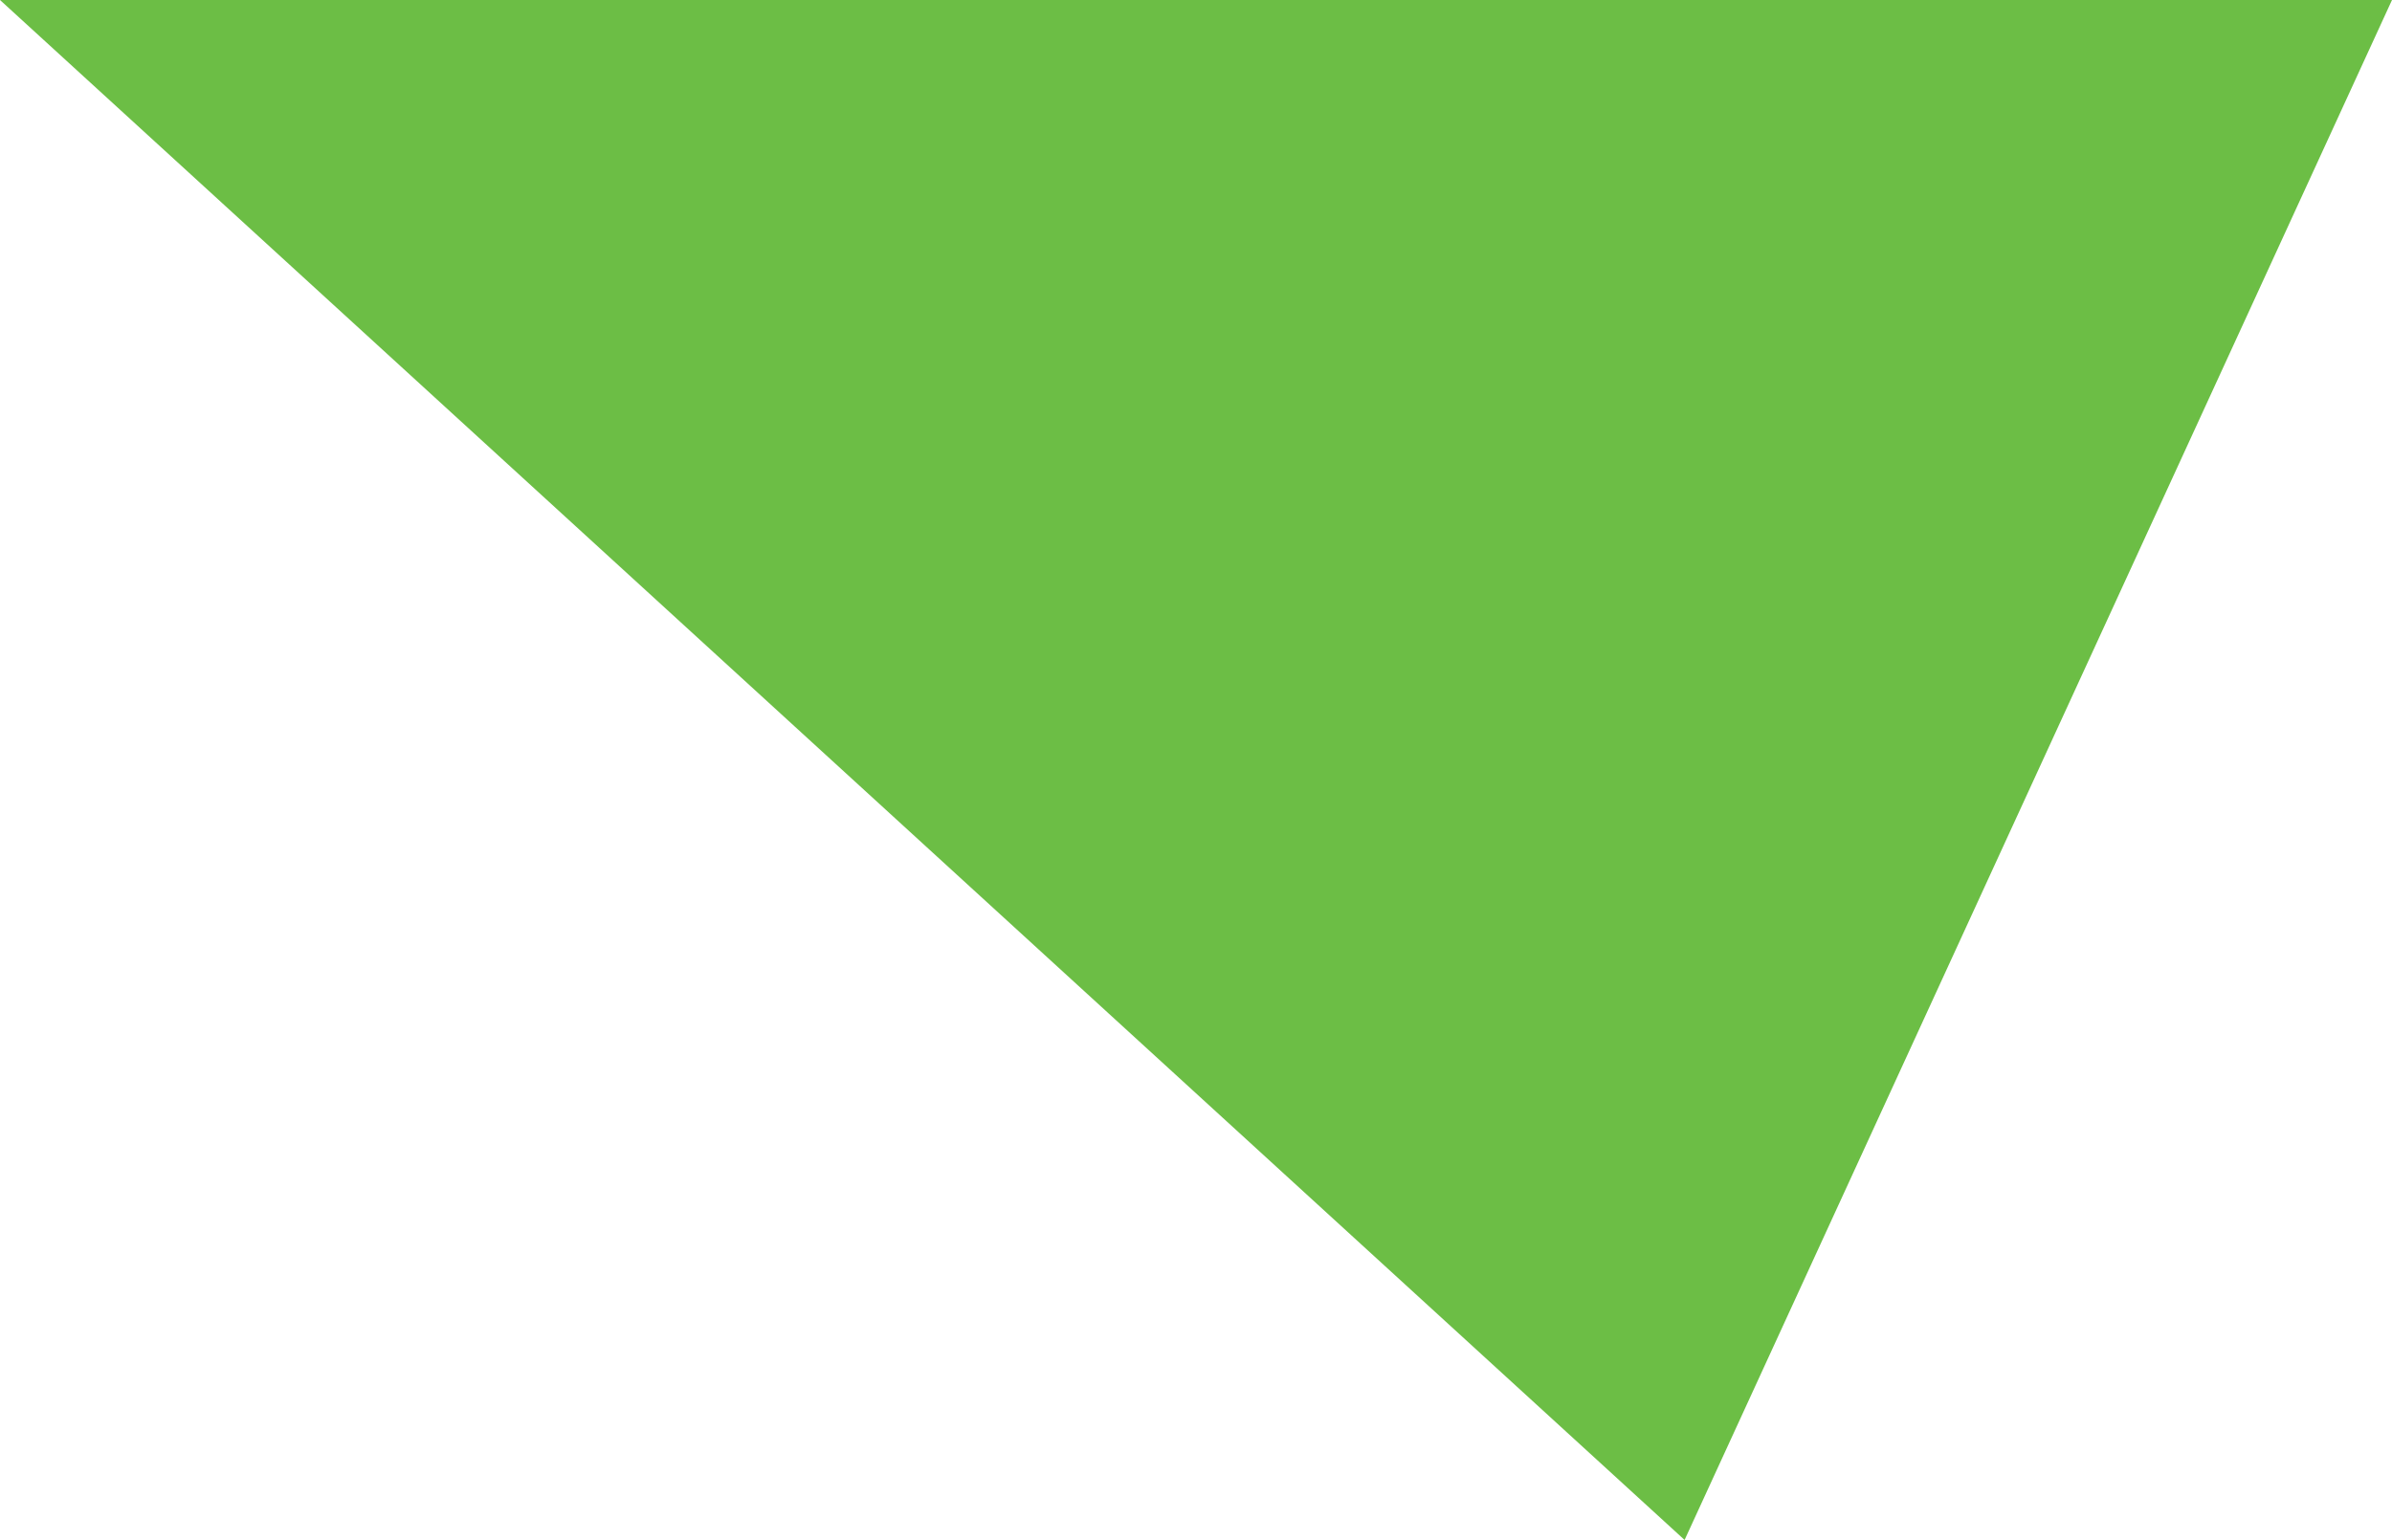
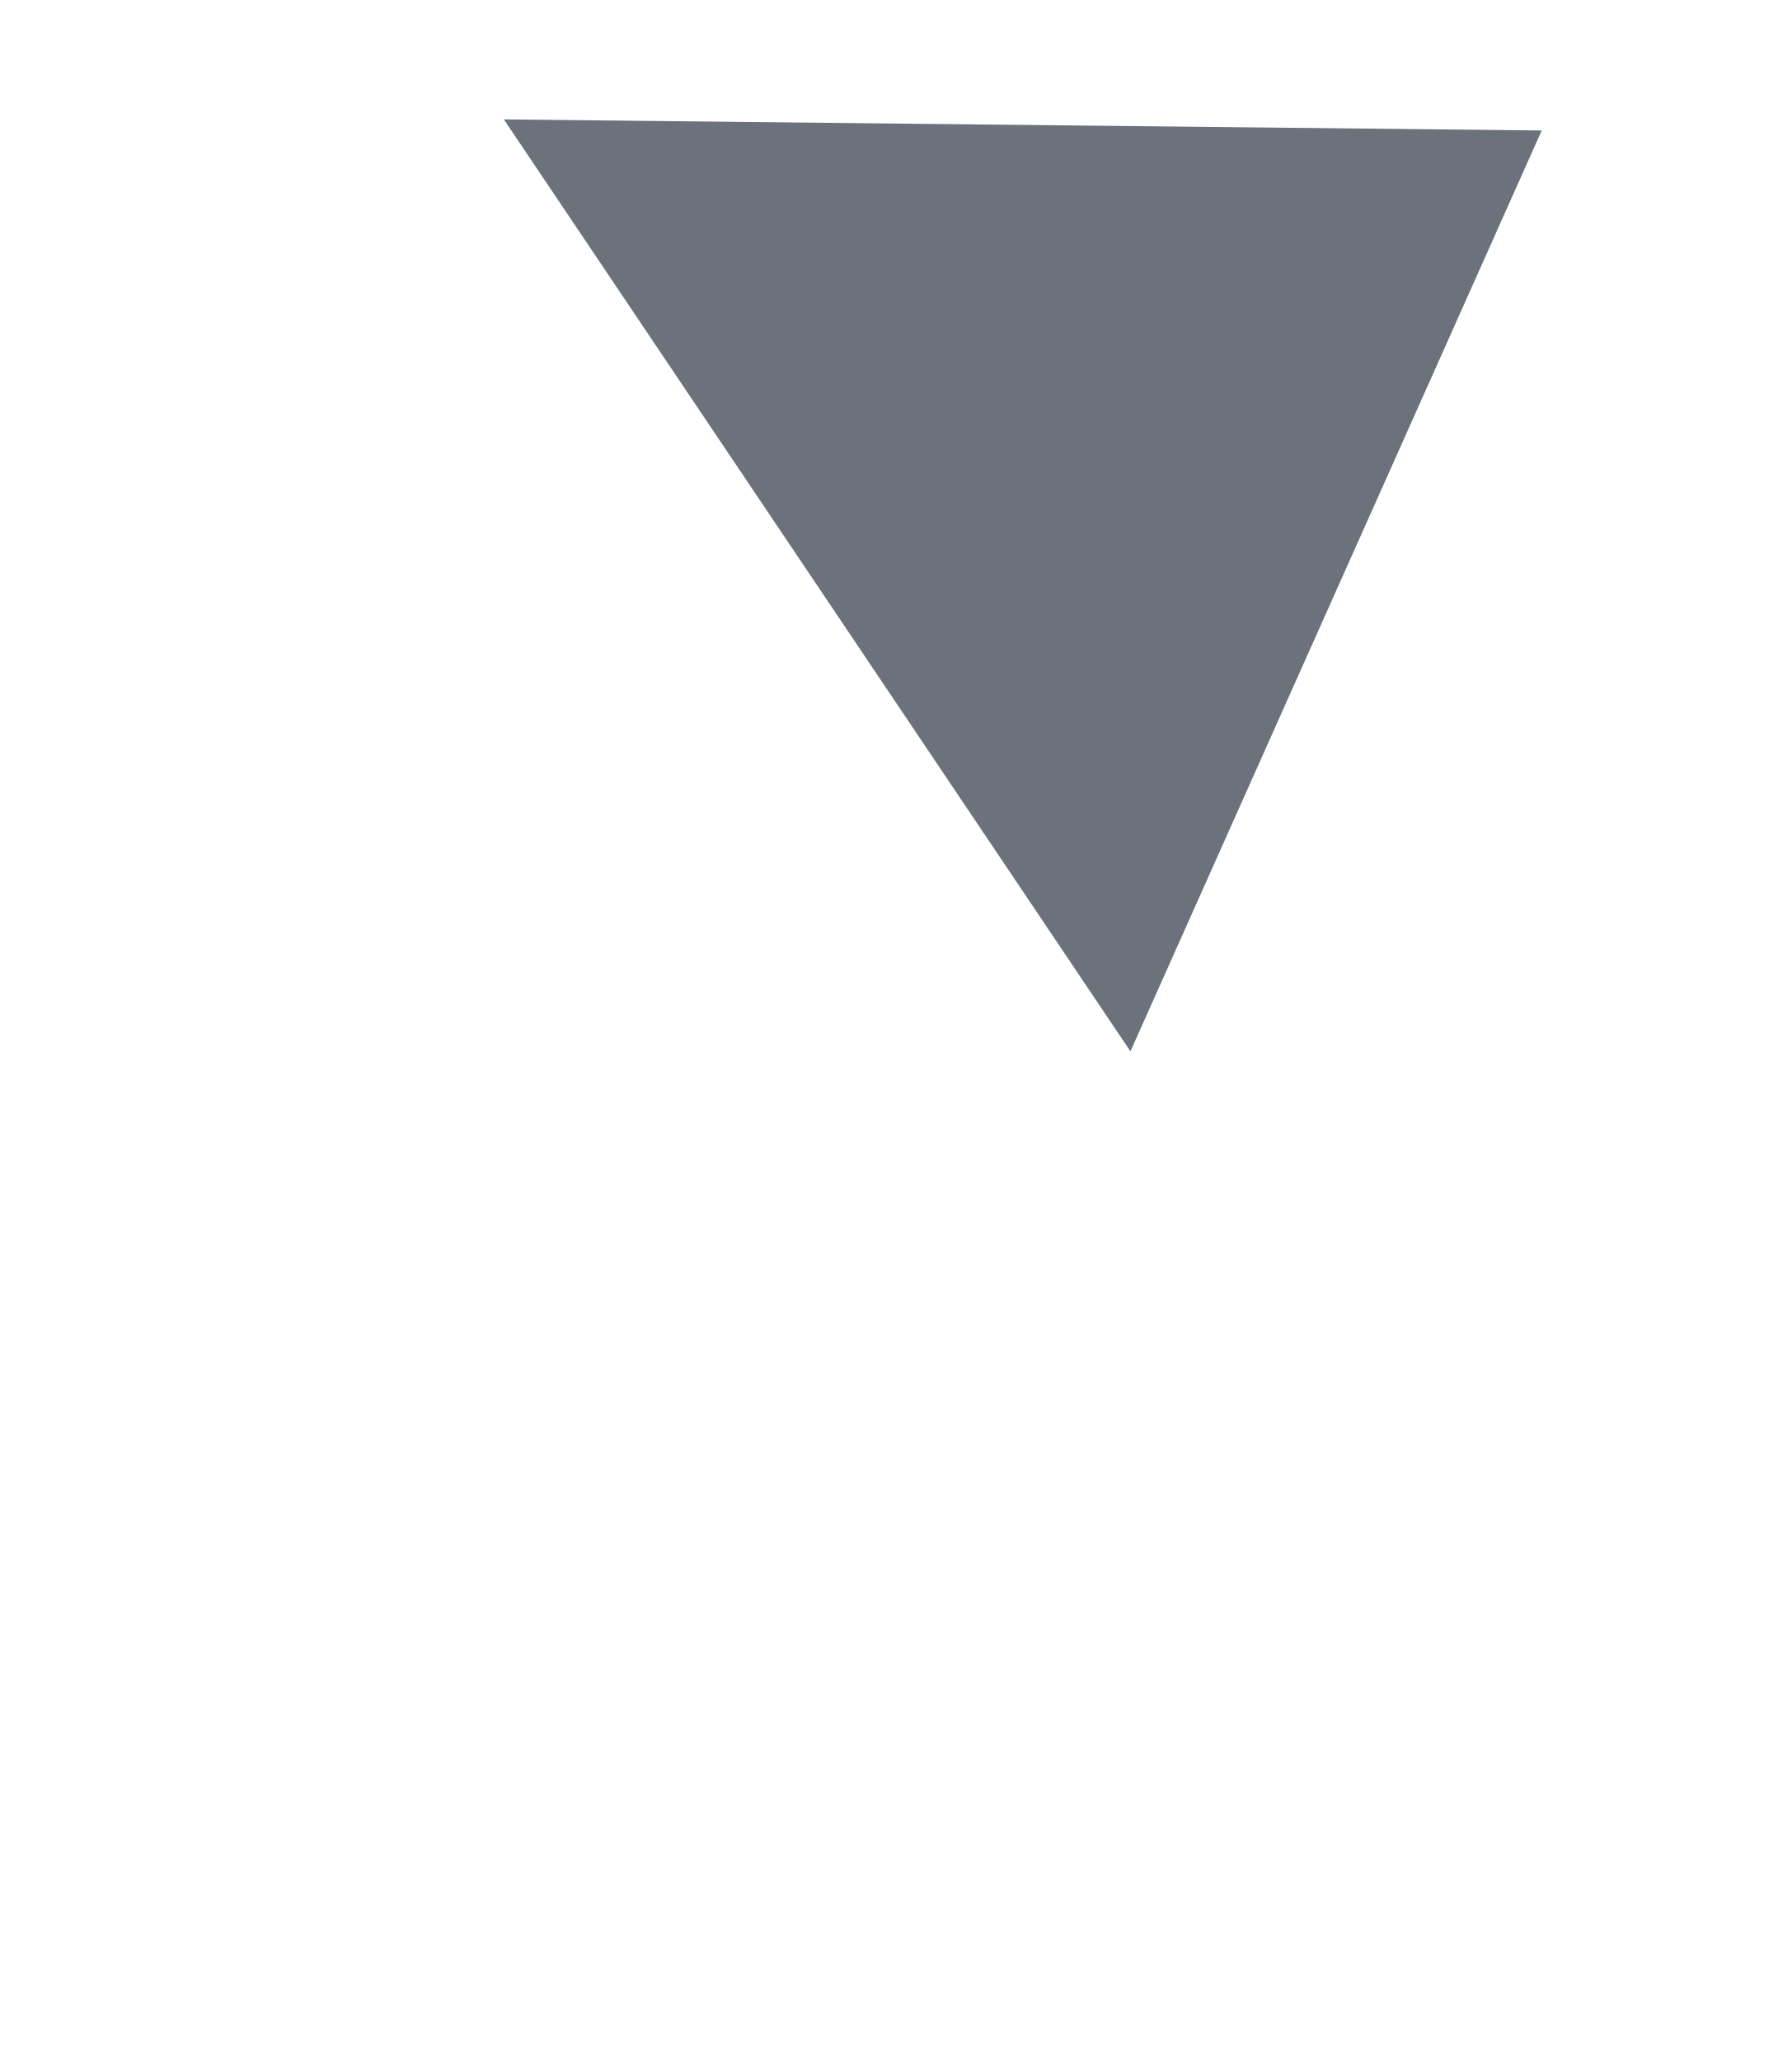
- <svg xmlns="http://www.w3.org/2000/svg" version="1.1" id="Layer_1" x="0px" y="0px" width="132.17px" height="85.115px" viewBox="0 0 132.17 85.115" enable-background="new 0 0 132.17 85.115" xml:space="preserve">
-   <polygon fill="#6CBE45" points="0,0 132.17,0 93.082,85.115 " />
+ <svg xmlns="http://www.w3.org/2000/svg" version="1.1" x="0px" y="0px" width="200px" height="230px" viewBox="0 0 200 230" style="enable-background:new 0 0 200 230;" xml:space="preserve">
+   <g id="_x32_-0">
+     <polygon style="fill:#6B727B;" points="126.17,117.328 56.236,13.324 172.075,14.562  " />
+   </g>
+   <g id="Layer_1">
+ </g>
</svg>
